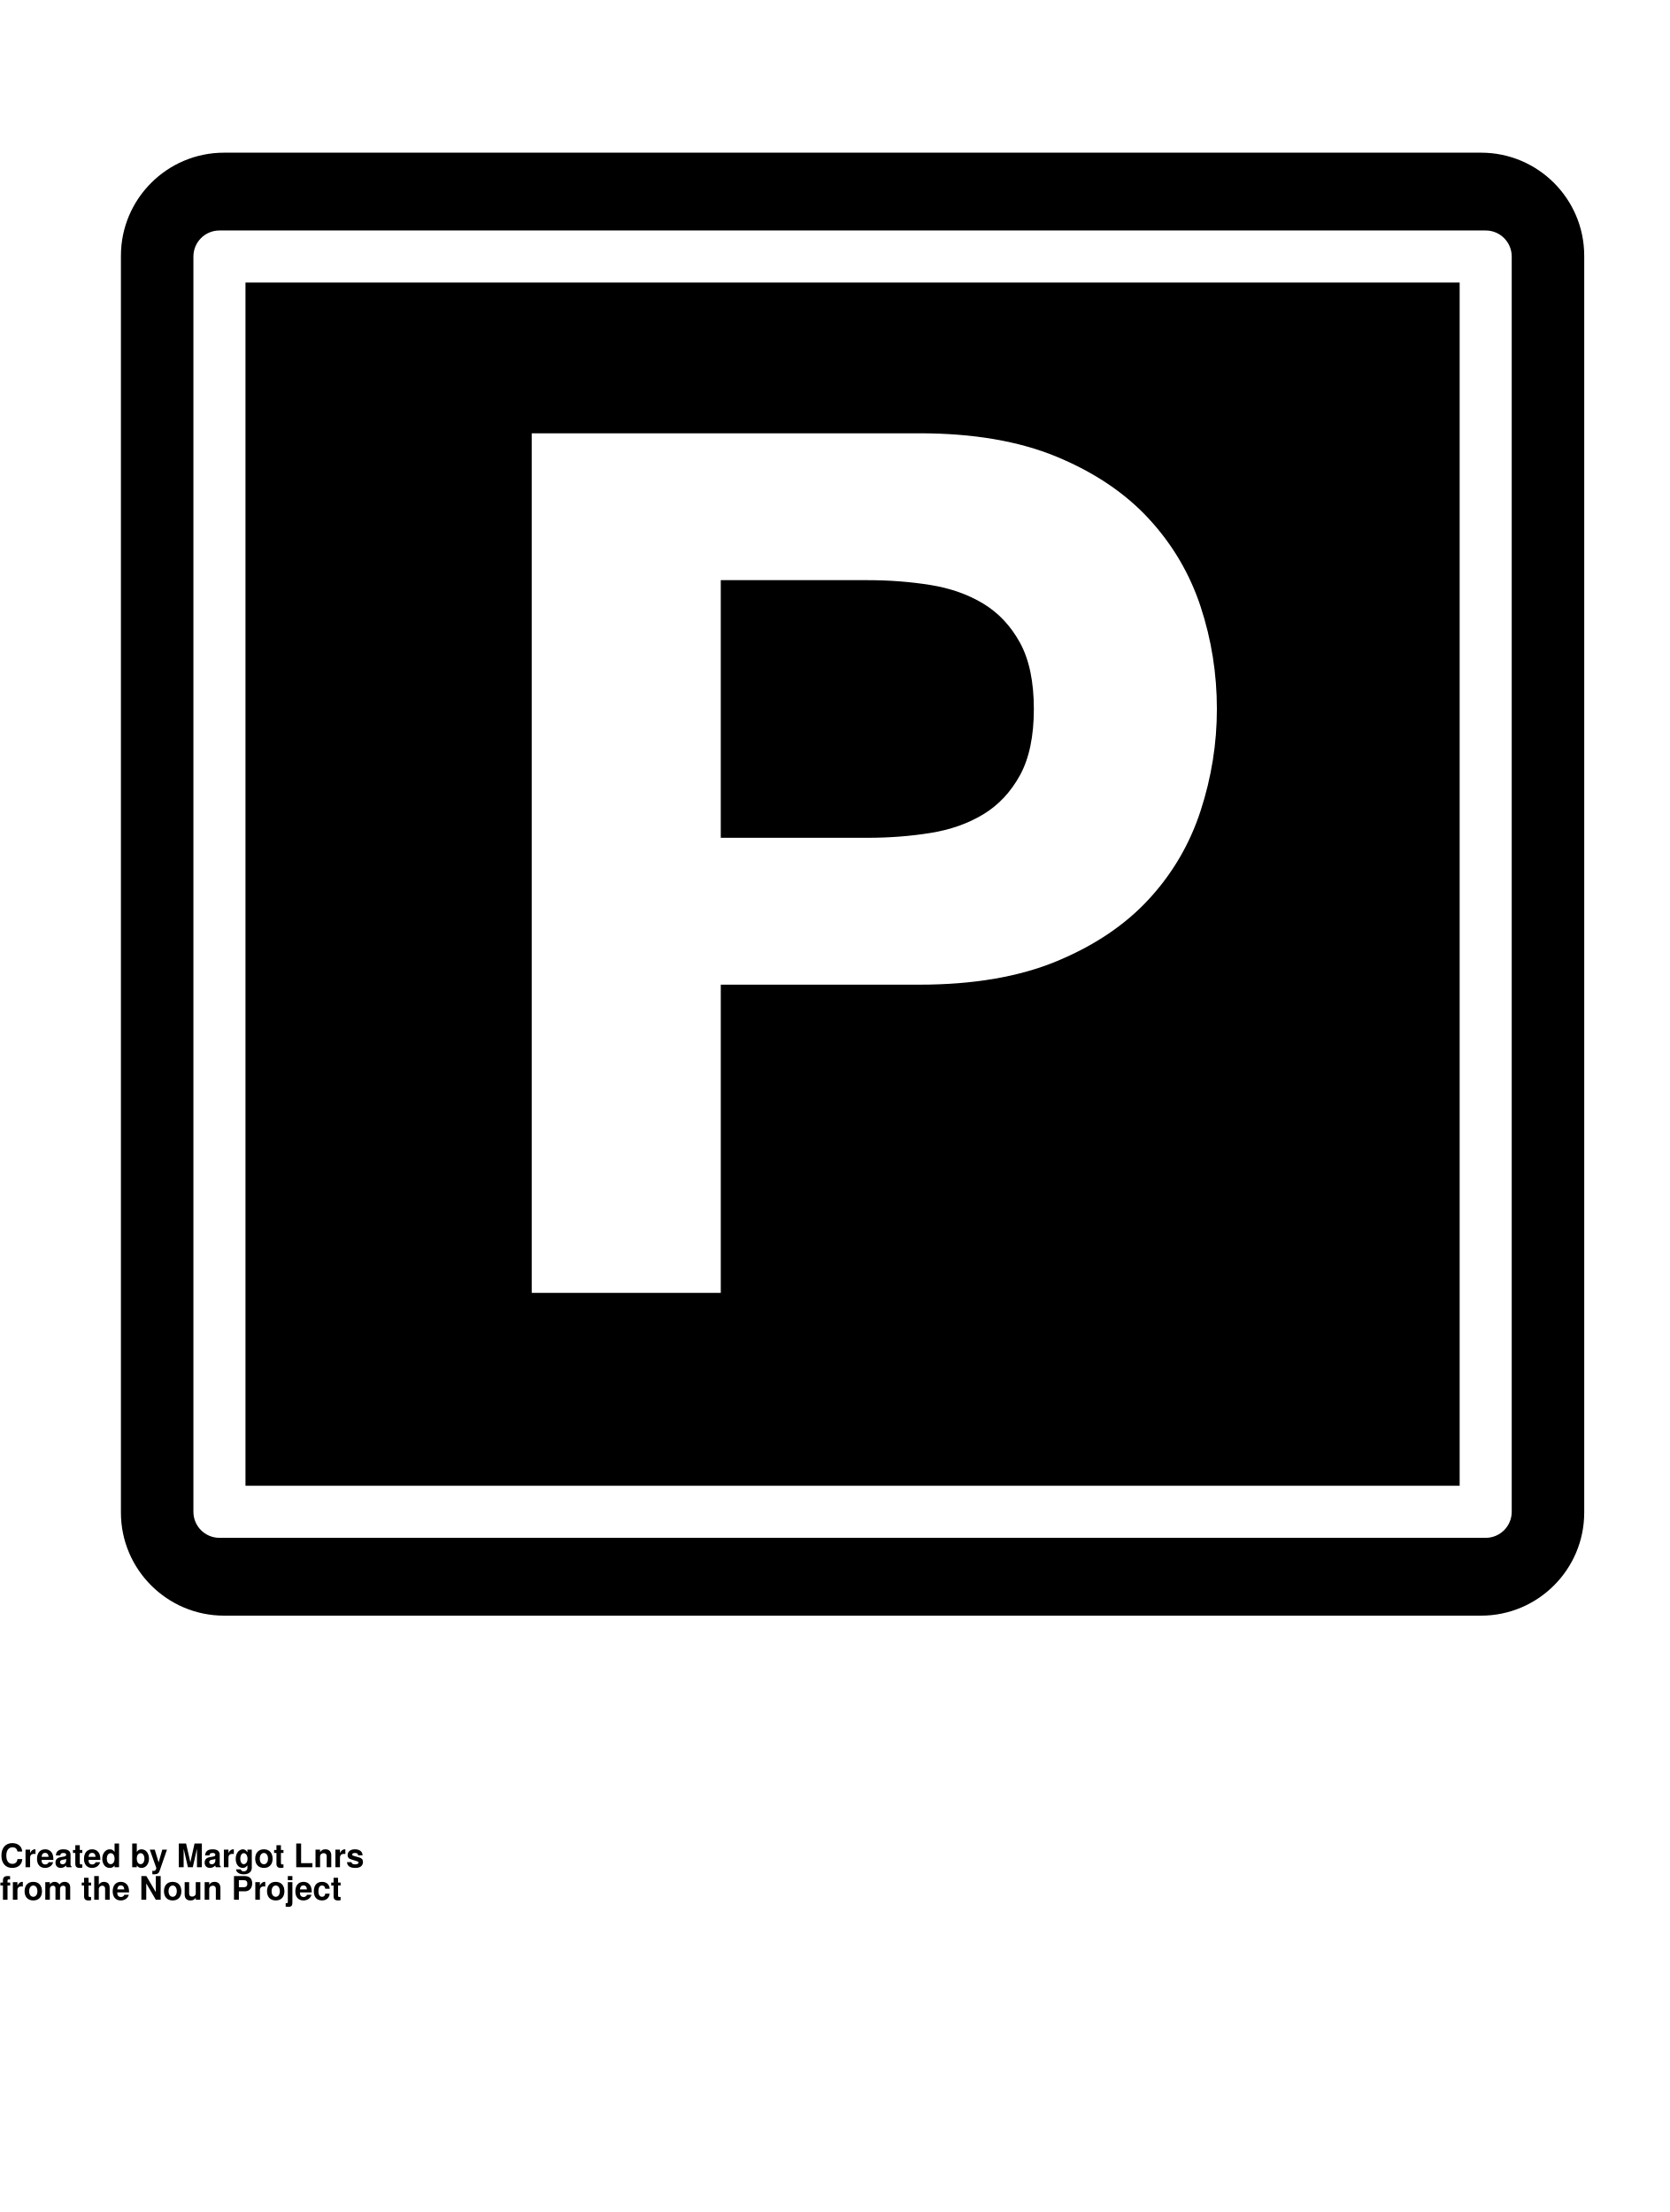
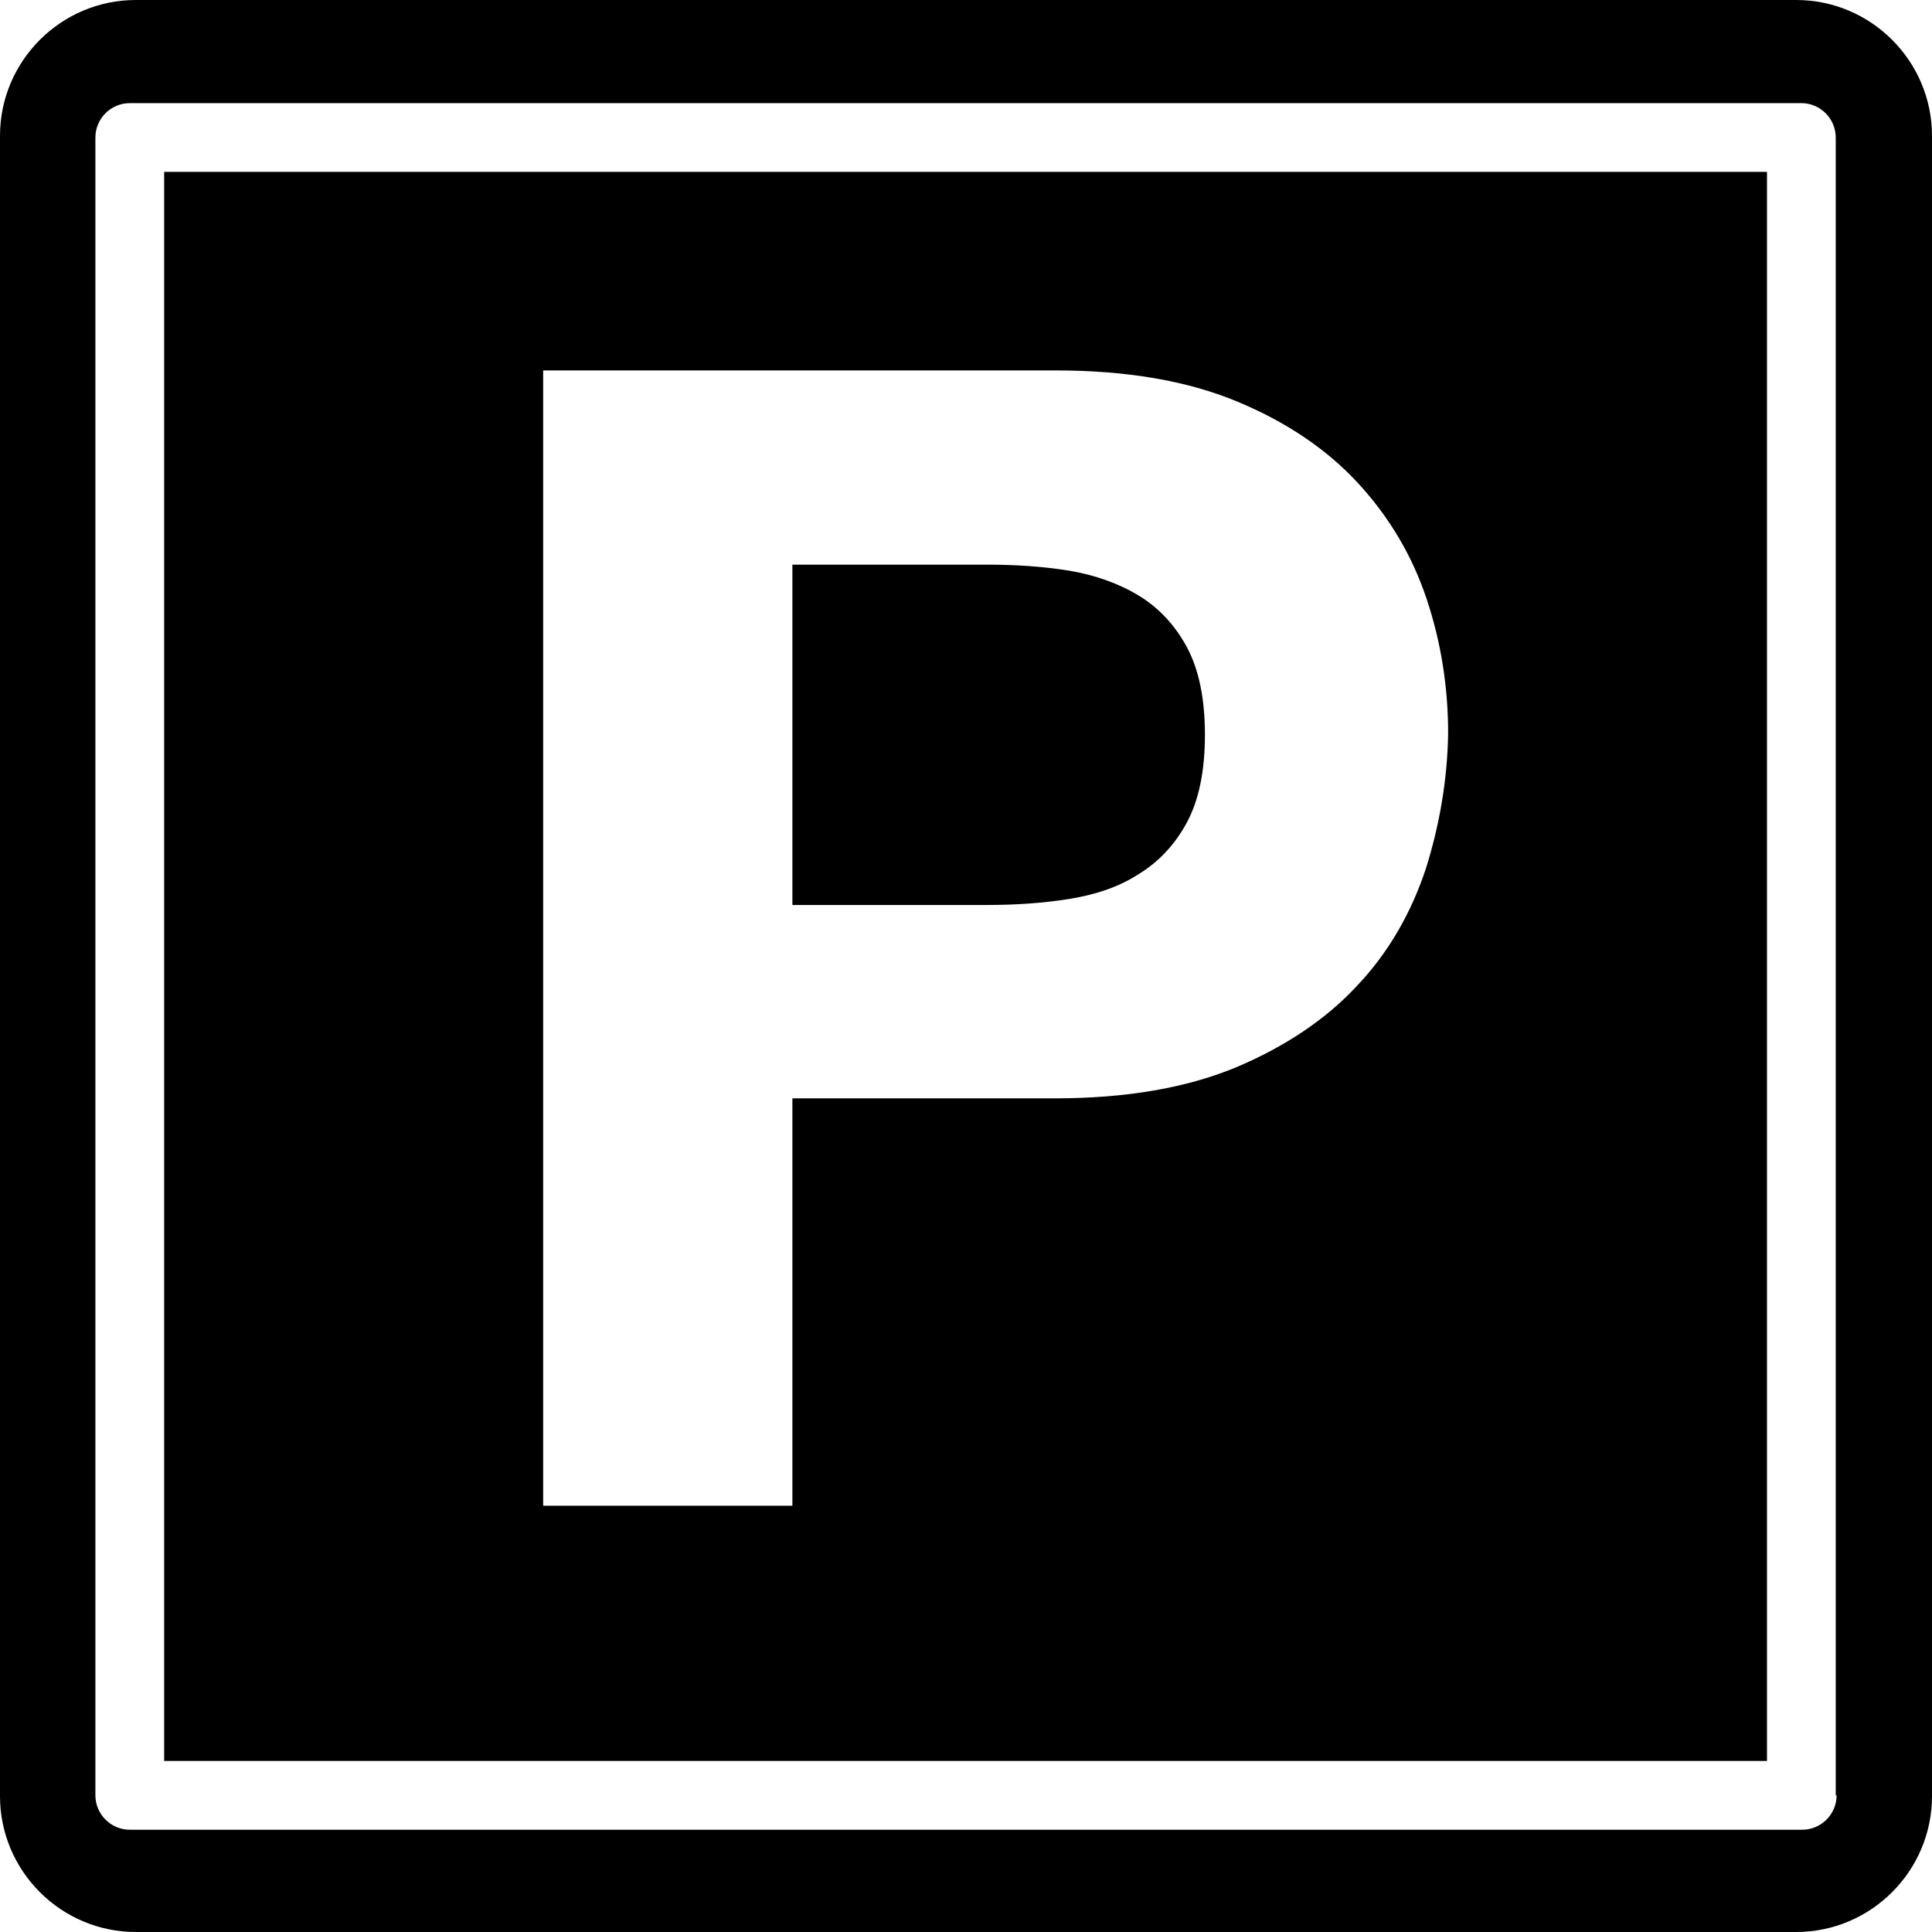
- <svg xmlns="http://www.w3.org/2000/svg" version="1.1" baseProfile="tiny" x="0px" y="0px" viewBox="0 0 256.487 339.913" overflow="scroll" xml:space="preserve">
-   <path d="M227.549,23.462H34.417c-8.734,0-15.839,7.105-15.839,15.839v193.132c0,8.733,7.105,15.839,15.839,15.839h193.133  c8.734,0,15.838-7.105,15.838-15.839V39.301C243.387,30.567,236.284,23.462,227.549,23.462z M232.25,232.315c0,2.209-1.791,4-4,4  H33.714c-2.209,0-4-1.791-4-4V39.418c0-2.209,1.791-4,4-4H228.25c2.209,0,4,1.791,4,4V232.315z" />
-   <g>
-     <path d="M151.065,92.76c-2.344-1.417-5.059-2.374-8.141-2.869c-3.084-0.491-6.29-0.739-9.62-0.739h-22.57v39.59h22.57   c3.33,0,6.536-0.246,9.62-0.74c3.082-0.491,5.797-1.448,8.141-2.867c2.342-1.417,4.221-3.423,5.641-6.013   c1.416-2.59,2.127-5.981,2.127-10.175c0-4.191-0.711-7.585-2.127-10.176C155.286,96.182,153.407,94.18,151.065,92.76z" />
-     <path d="M37.714,43.418v184.897H224.25V43.418H37.714z M184.456,124.58c-1.664,5.119-4.318,9.652-7.955,13.598   c-3.639,3.948-8.355,7.123-14.15,9.527c-5.801,2.405-12.83,3.606-21.09,3.606h-30.526v47.361H81.689V66.583h59.571   c8.26,0,15.289,1.202,21.09,3.607c5.795,2.406,10.512,5.582,14.15,9.528c3.637,3.948,6.291,8.449,7.955,13.504   c1.664,5.059,2.498,10.3,2.498,15.726C186.954,114.251,186.12,119.463,184.456,124.58z" />
-   </g>
-   <text x="0" y="286.93" fill="#000000" font-size="5px" font-weight="bold" font-family="'Helvetica Neue', Helvetica, Arial-Unicode, Arial, Sans-serif">Created by Margot Lnrs</text>
-   <text x="0" y="291.93" fill="#000000" font-size="5px" font-weight="bold" font-family="'Helvetica Neue', Helvetica, Arial-Unicode, Arial, Sans-serif">from the Noun Project</text>
+ <svg xmlns="http://www.w3.org/2000/svg" viewBox="0 0 224.8 224.8">
+   <path d="M209 0H15.8C7.1 0 0 7.1 0 15.8V209c0 8.7 7.1 15.8 15.8 15.8H209c8.7 0 15.8-7.1 15.8-15.8V15.8C224.8 7.1 217.7 0 209 0zm4.7 208.9c0 2.2-1.8 4-4 4H15.1c-2.2 0-4-1.8-4-4V16c0-2.2 1.8-4 4-4h194.5c2.2 0 4 1.8 4 4v192.9z" />
+   <path d="M132.5 69.3c-2.3-1.4-5.1-2.4-8.1-2.9-3.1-.5-6.3-.7-9.6-.7H92.2v39.6h22.6c3.3 0 6.5-.2 9.6-.7 3.1-.5 5.8-1.4 8.1-2.9 2.3-1.4 4.2-3.4 5.6-6 1.4-2.6 2.1-6 2.1-10.2 0-4.2-.7-7.6-2.1-10.2-1.4-2.6-3.3-4.6-5.6-6z" />
+   <path d="M19.1 20v184.9h186.5V20H19.1zm146.8 81.1c-1.7 5.1-4.3 9.7-8 13.6-3.6 3.9-8.4 7.1-14.1 9.5-5.8 2.4-12.8 3.6-21.1 3.6H92.2v47.4h-29V43.1h59.6c8.3 0 15.3 1.2 21.1 3.6 5.8 2.4 10.5 5.6 14.1 9.5 3.6 3.9 6.3 8.4 8 13.5 1.7 5.1 2.5 10.3 2.5 15.7-.1 5.4-1 10.6-2.6 15.7z" />
</svg>
